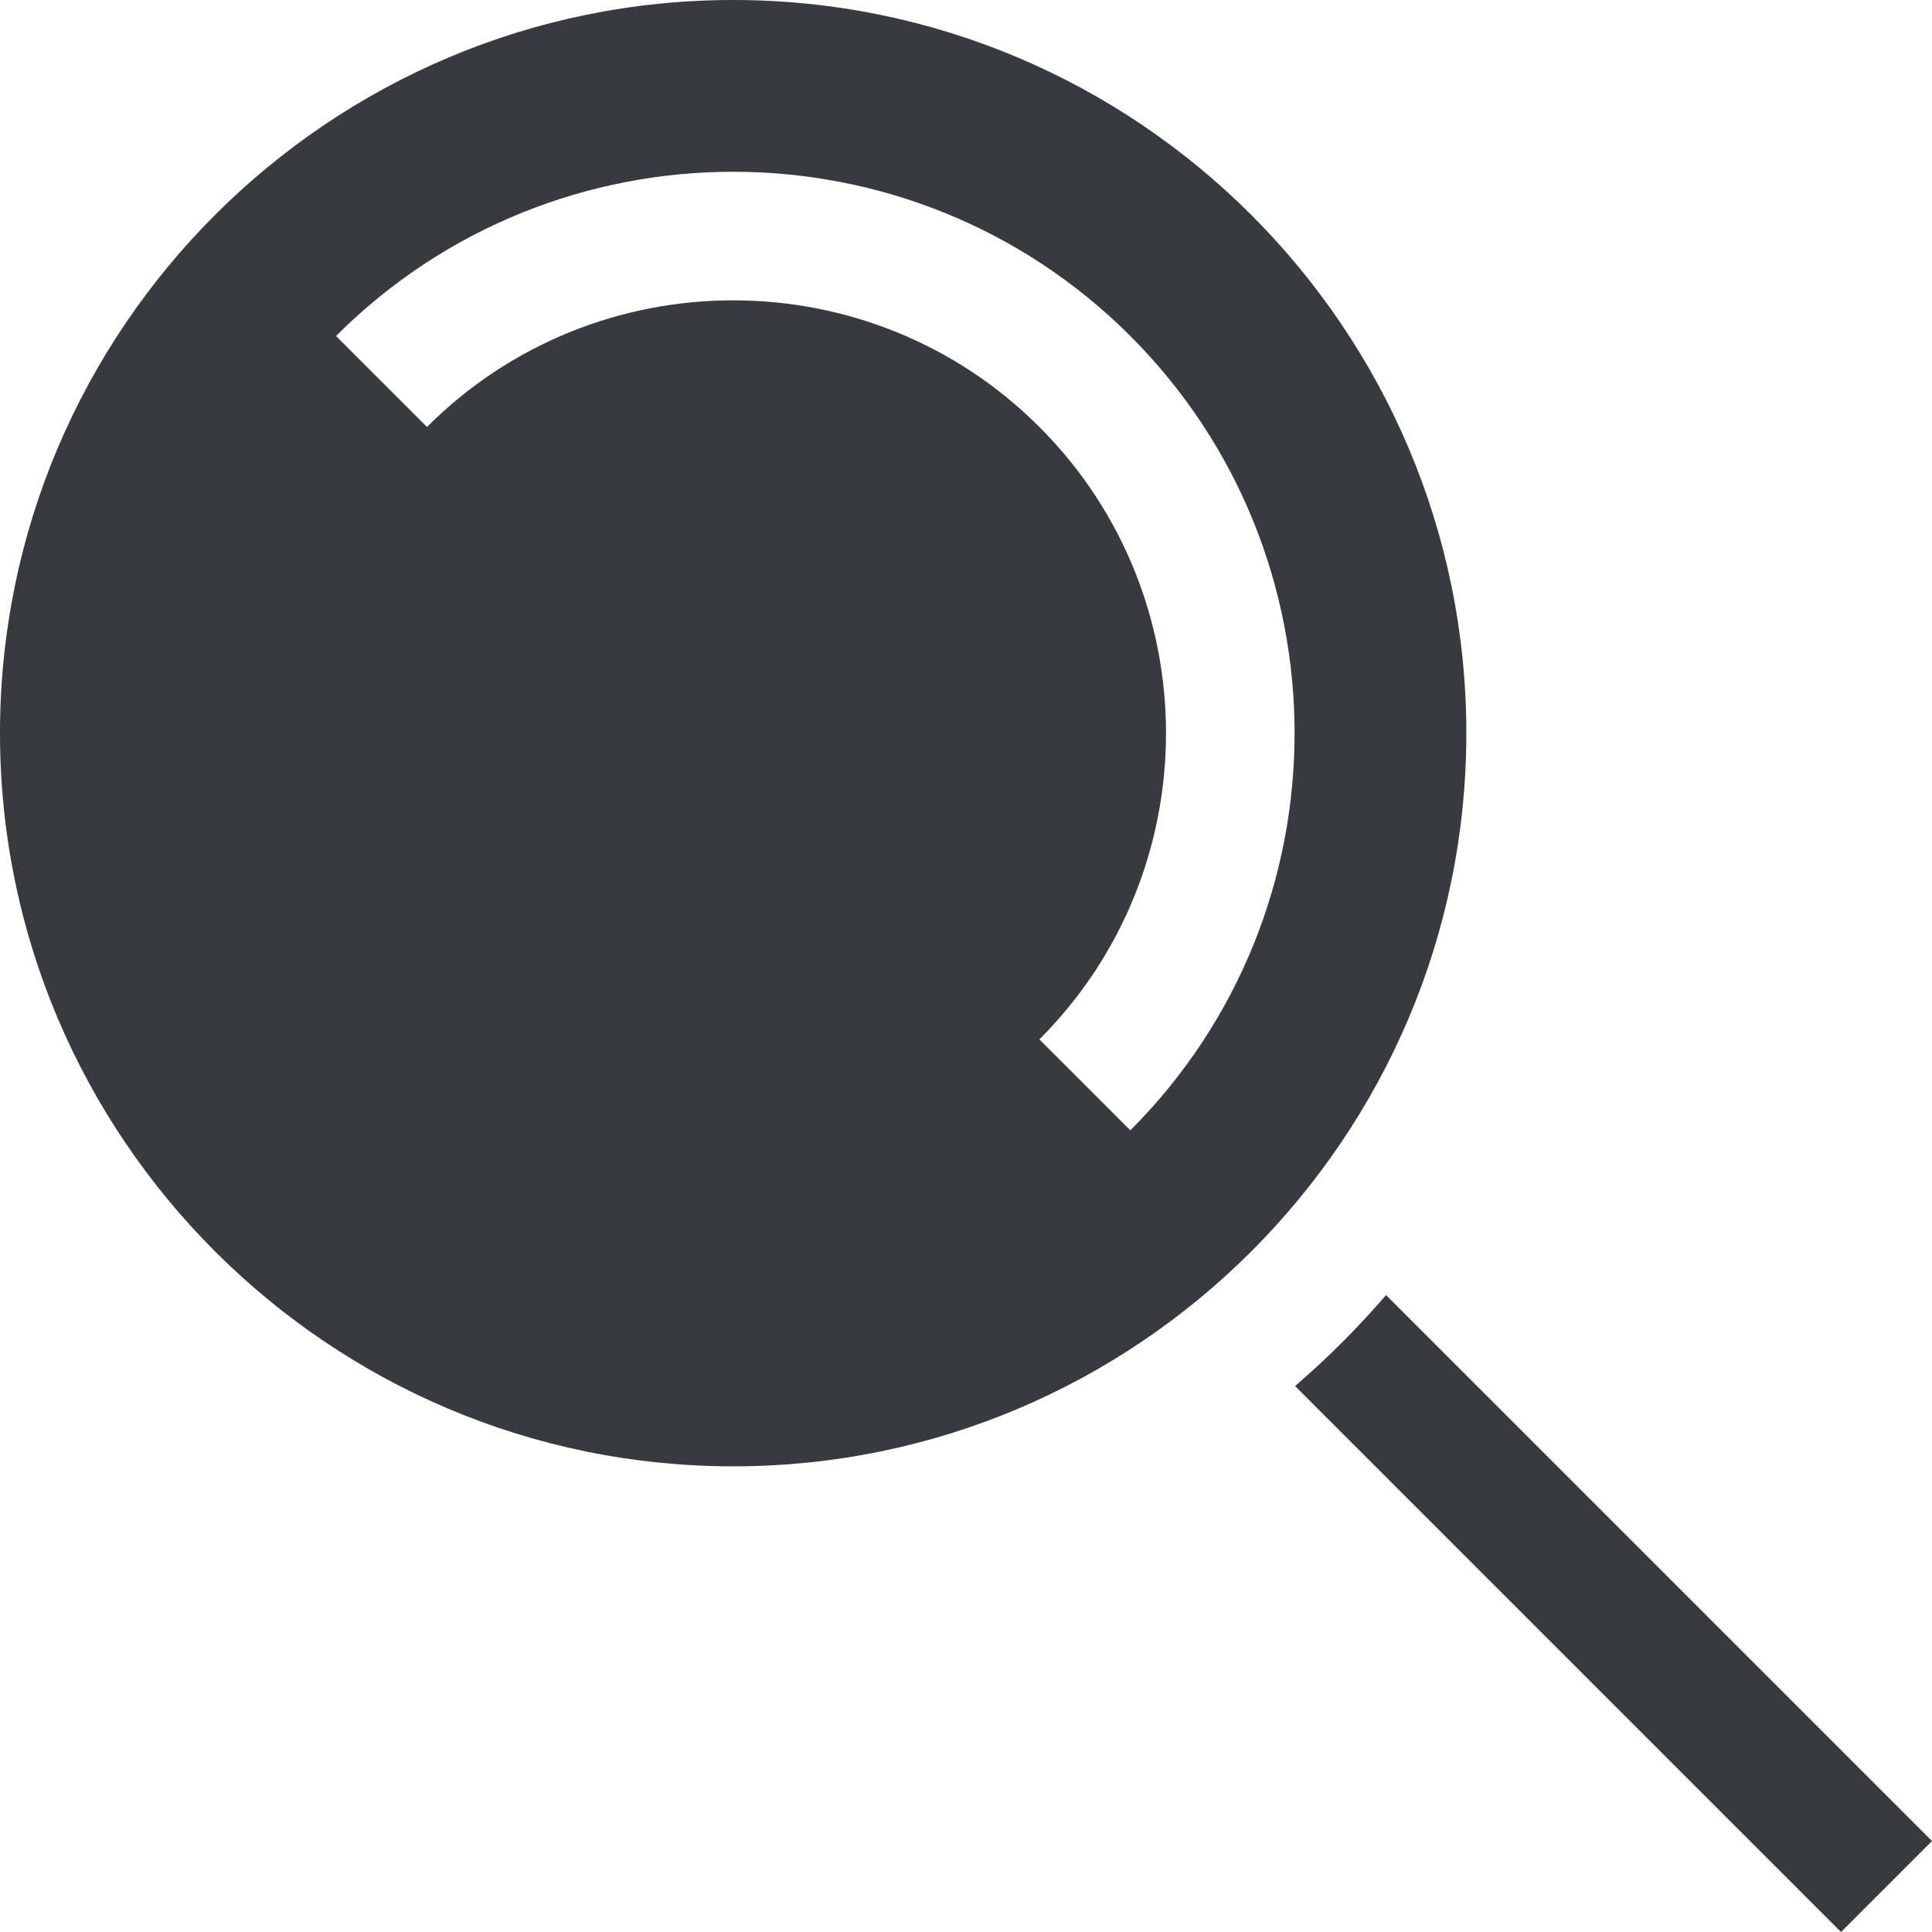
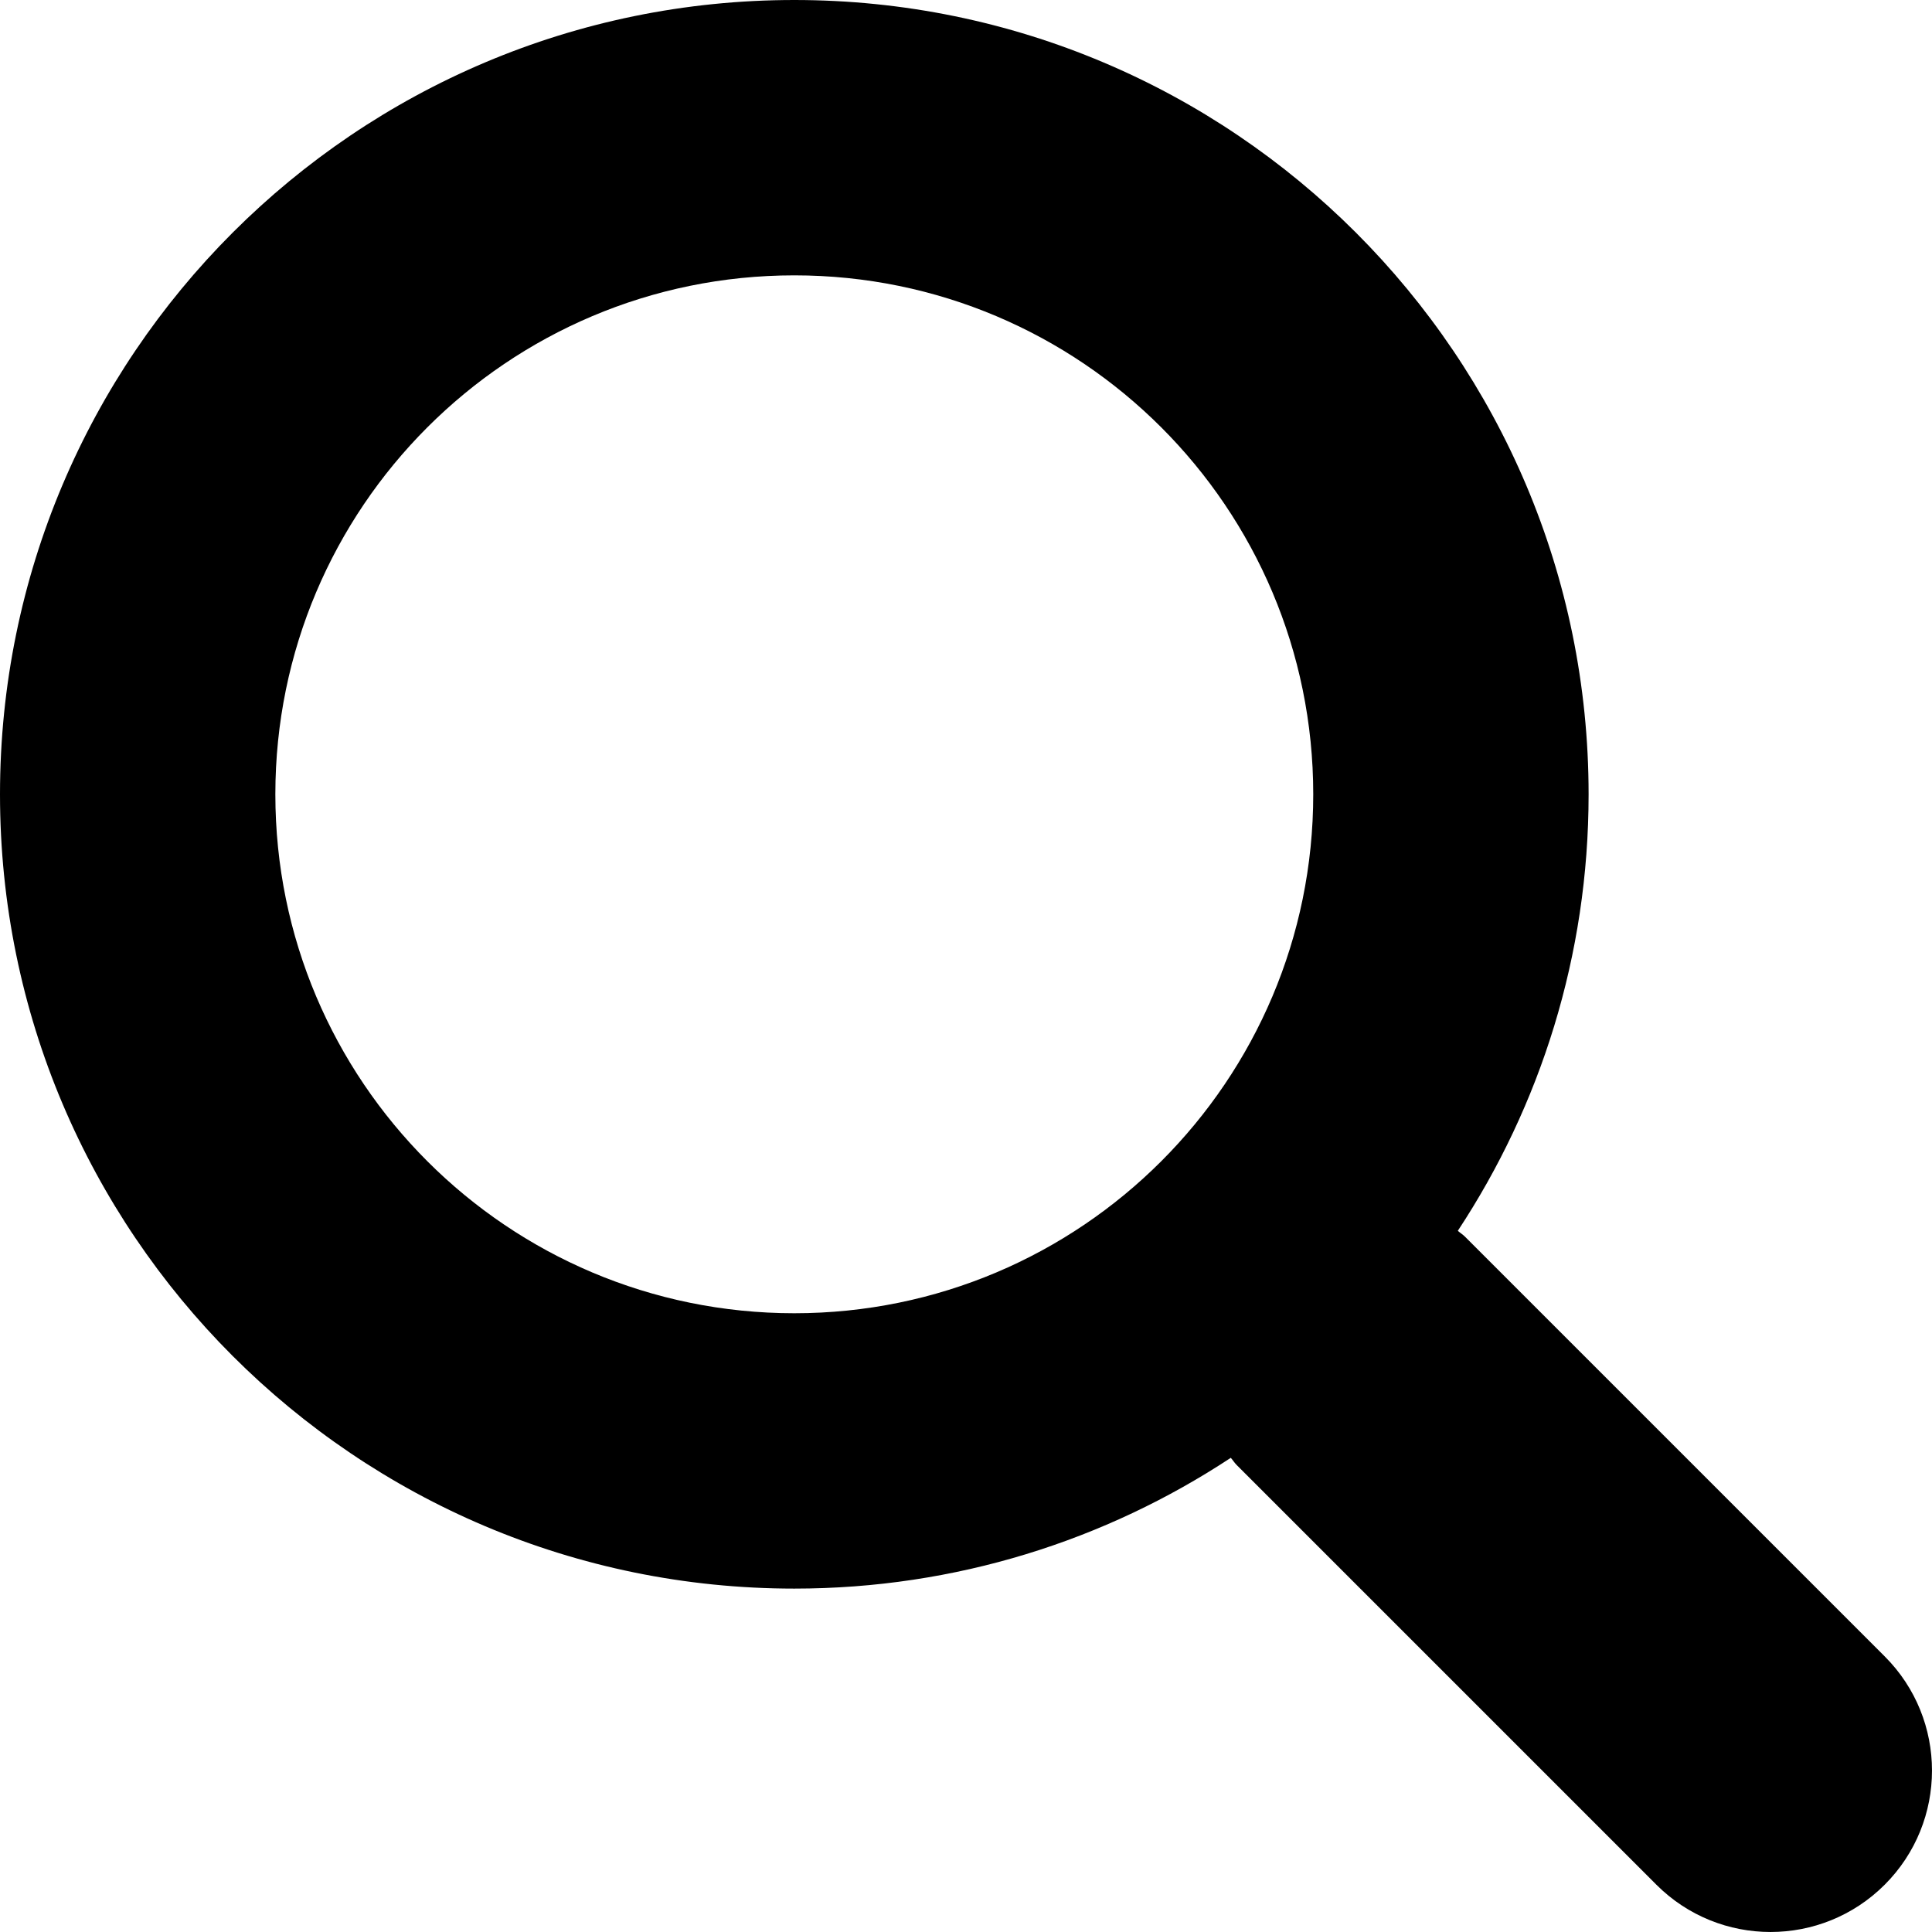
- <svg xmlns="http://www.w3.org/2000/svg" version="1.1" id="Layer_1" x="0px" y="0px" viewBox="0 0 450.606 450.606" style="enable-background:new 0 0 450.606 450.606;" xml:space="preserve" width="512px" height="512px">
-   <g>
-     <path d="M323.271,302.059c-6.537,7.584-13.629,14.676-21.213,21.213l127.335,127.335l21.213-21.213L323.271,302.059z" fill="#373b40" />
-     <path d="M171,0C76.71,0,0,76.71,0,171s76.71,171,171,171s171-76.71,171-171S265.29,0,171,0z M263.631,263.631l-21.213-21.213   c39.38-39.38,39.38-103.456,0-142.836s-103.456-39.38-142.836,0L78.369,78.369c51.076-51.077,134.186-51.077,185.262,0   C314.708,129.446,314.708,212.554,263.631,263.631z" fill="#373b40" />
+ <svg xmlns="http://www.w3.org/2000/svg" version="1.1" id="Capa_1" x="0px" y="0px" viewBox="0 0 250.313 250.313" style="enable-background:new 0 0 250.313 250.313;" xml:space="preserve">
+   <g id="Search">
+     <path style="fill-rule:evenodd;clip-rule:evenodd;" d="M244.186,214.604l-54.379-54.378c-0.289-0.289-0.628-0.491-0.93-0.76   c10.7-16.231,16.945-35.66,16.945-56.554C205.822,46.075,159.747,0,102.911,0S0,46.075,0,102.911   c0,56.835,46.074,102.911,102.91,102.911c20.895,0,40.323-6.245,56.554-16.945c0.269,0.301,0.47,0.64,0.759,0.929l54.38,54.38   c8.169,8.168,21.413,8.168,29.583,0C252.354,236.017,252.354,222.773,244.186,214.604z M102.911,170.146   c-37.134,0-67.236-30.102-67.236-67.235c0-37.134,30.103-67.236,67.236-67.236c37.132,0,67.235,30.103,67.235,67.236   C170.146,140.044,140.043,170.146,102.911,170.146z" />
  </g>
  <g>
</g>
  <g>
</g>
  <g>
</g>
  <g>
</g>
  <g>
</g>
  <g>
</g>
  <g>
</g>
  <g>
</g>
  <g>
</g>
  <g>
</g>
  <g>
</g>
  <g>
</g>
  <g>
</g>
  <g>
</g>
  <g>
</g>
</svg>
